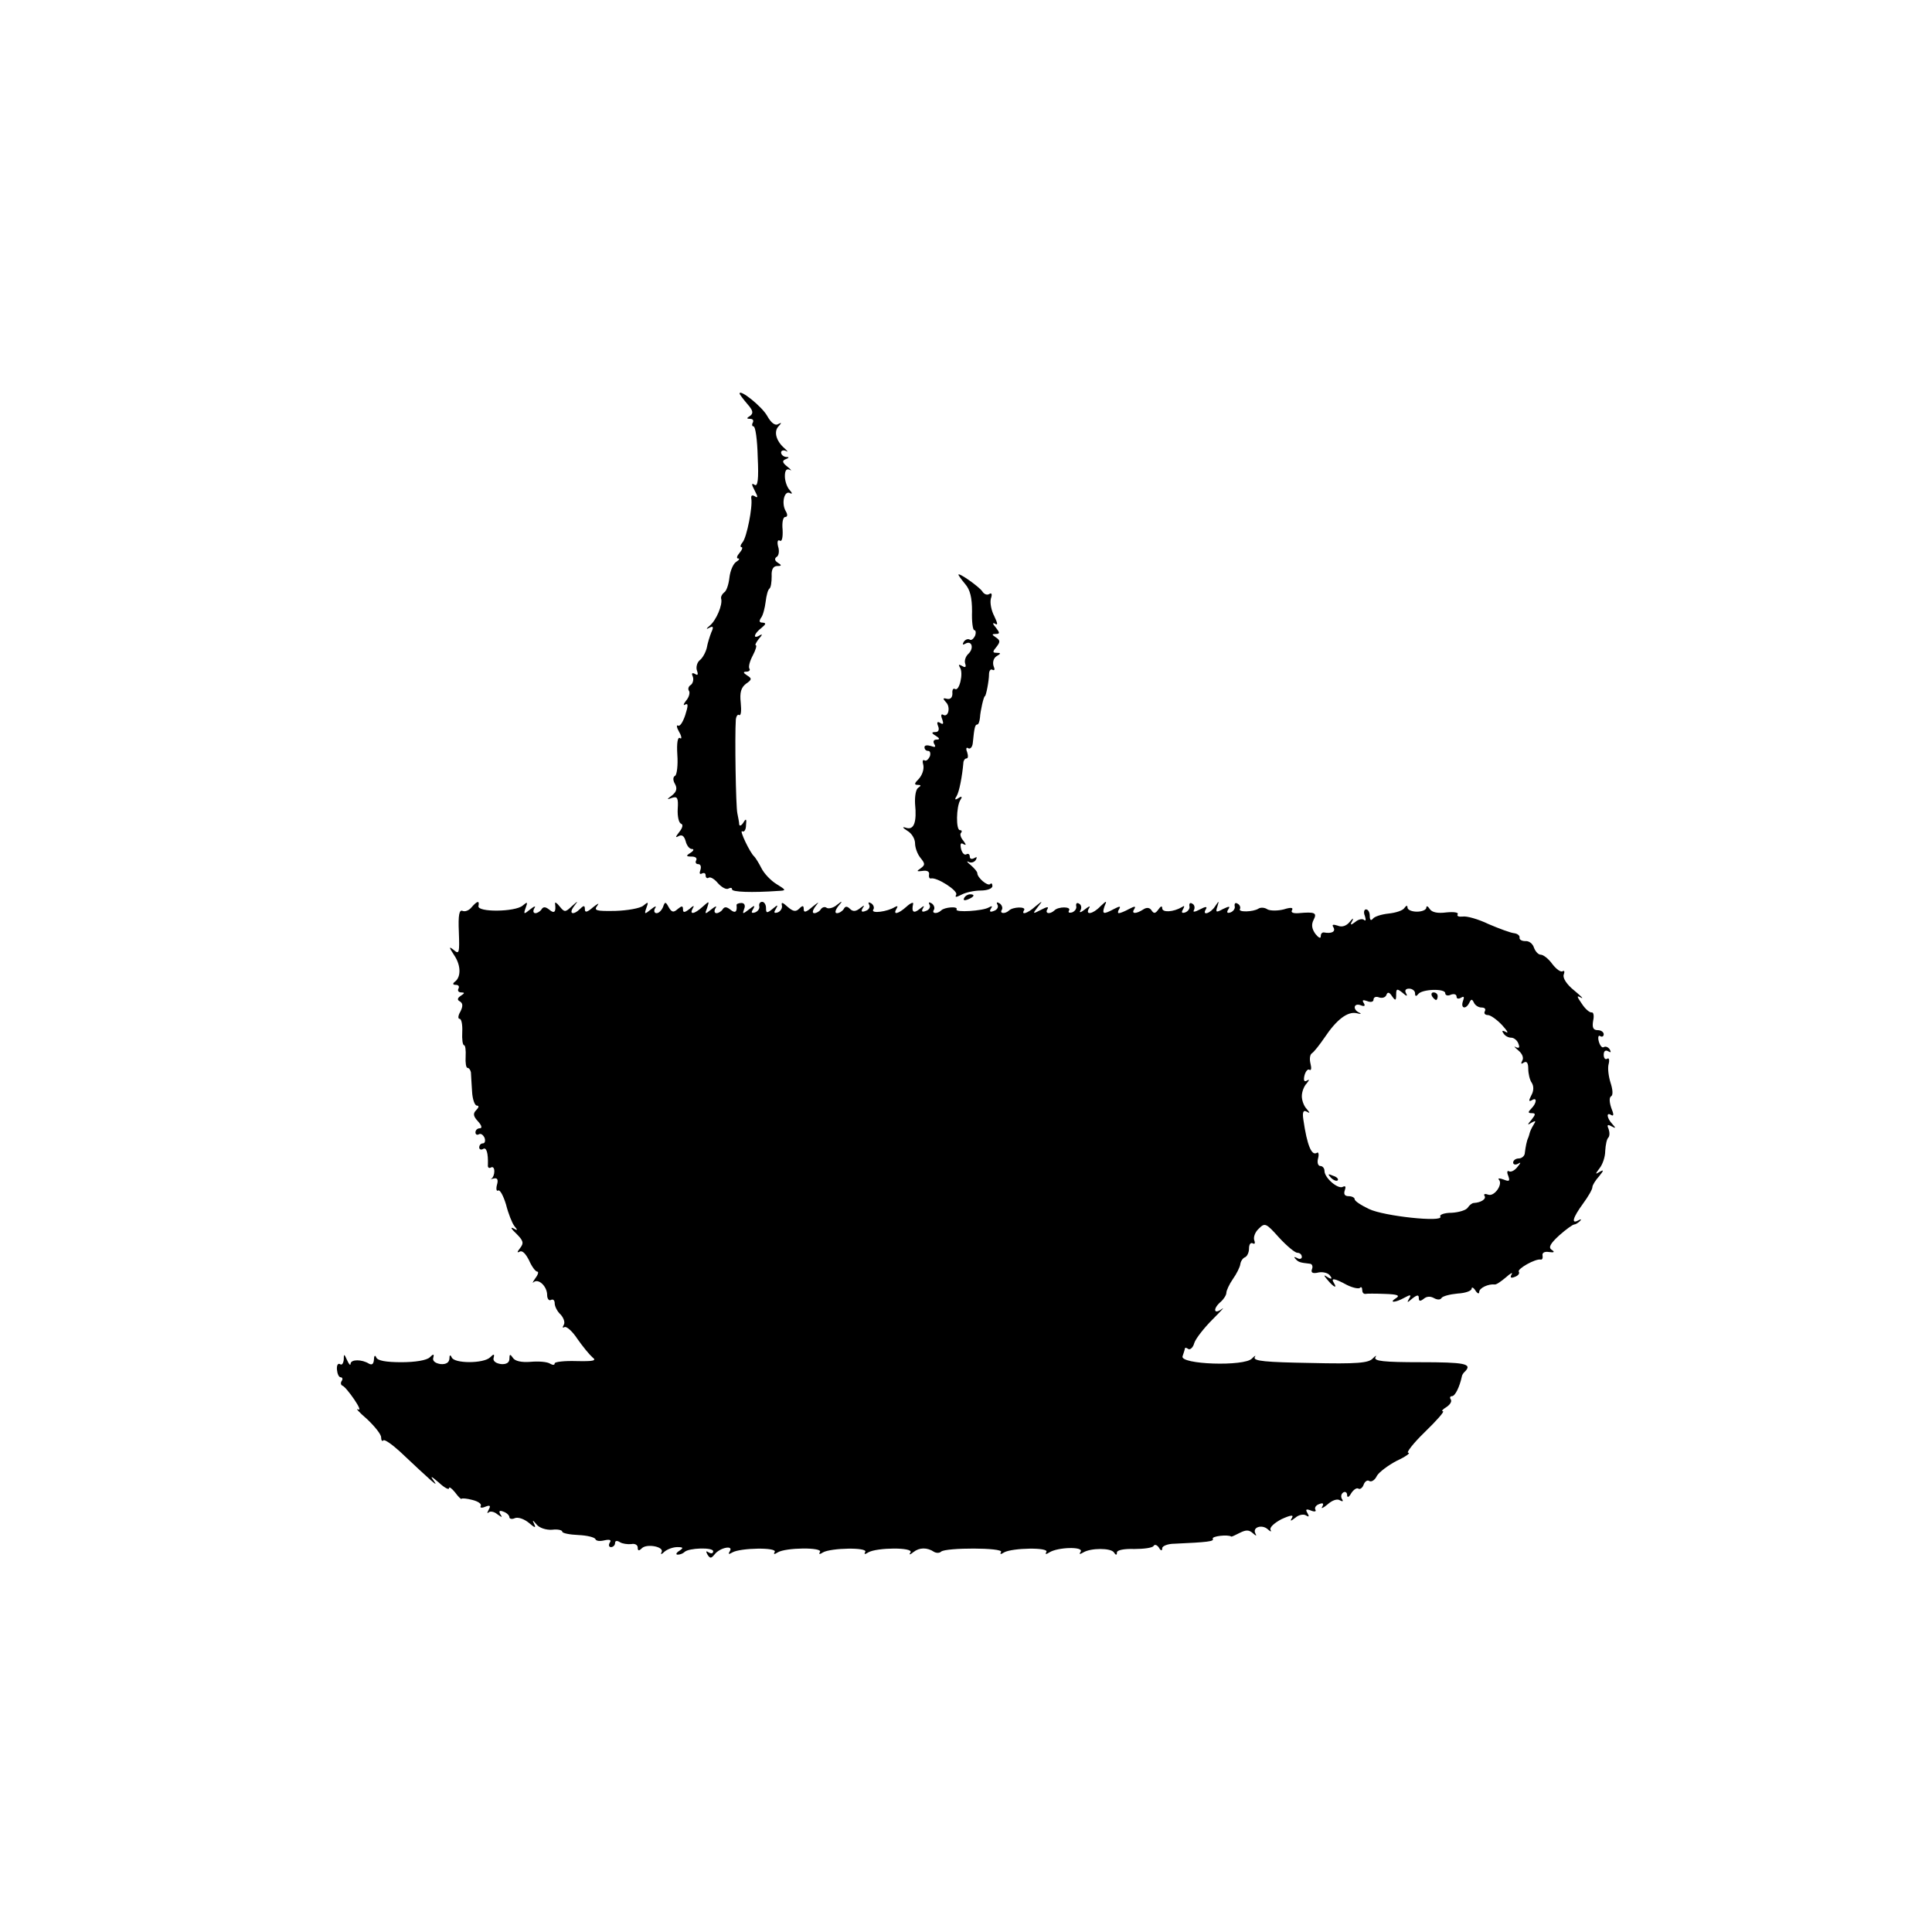
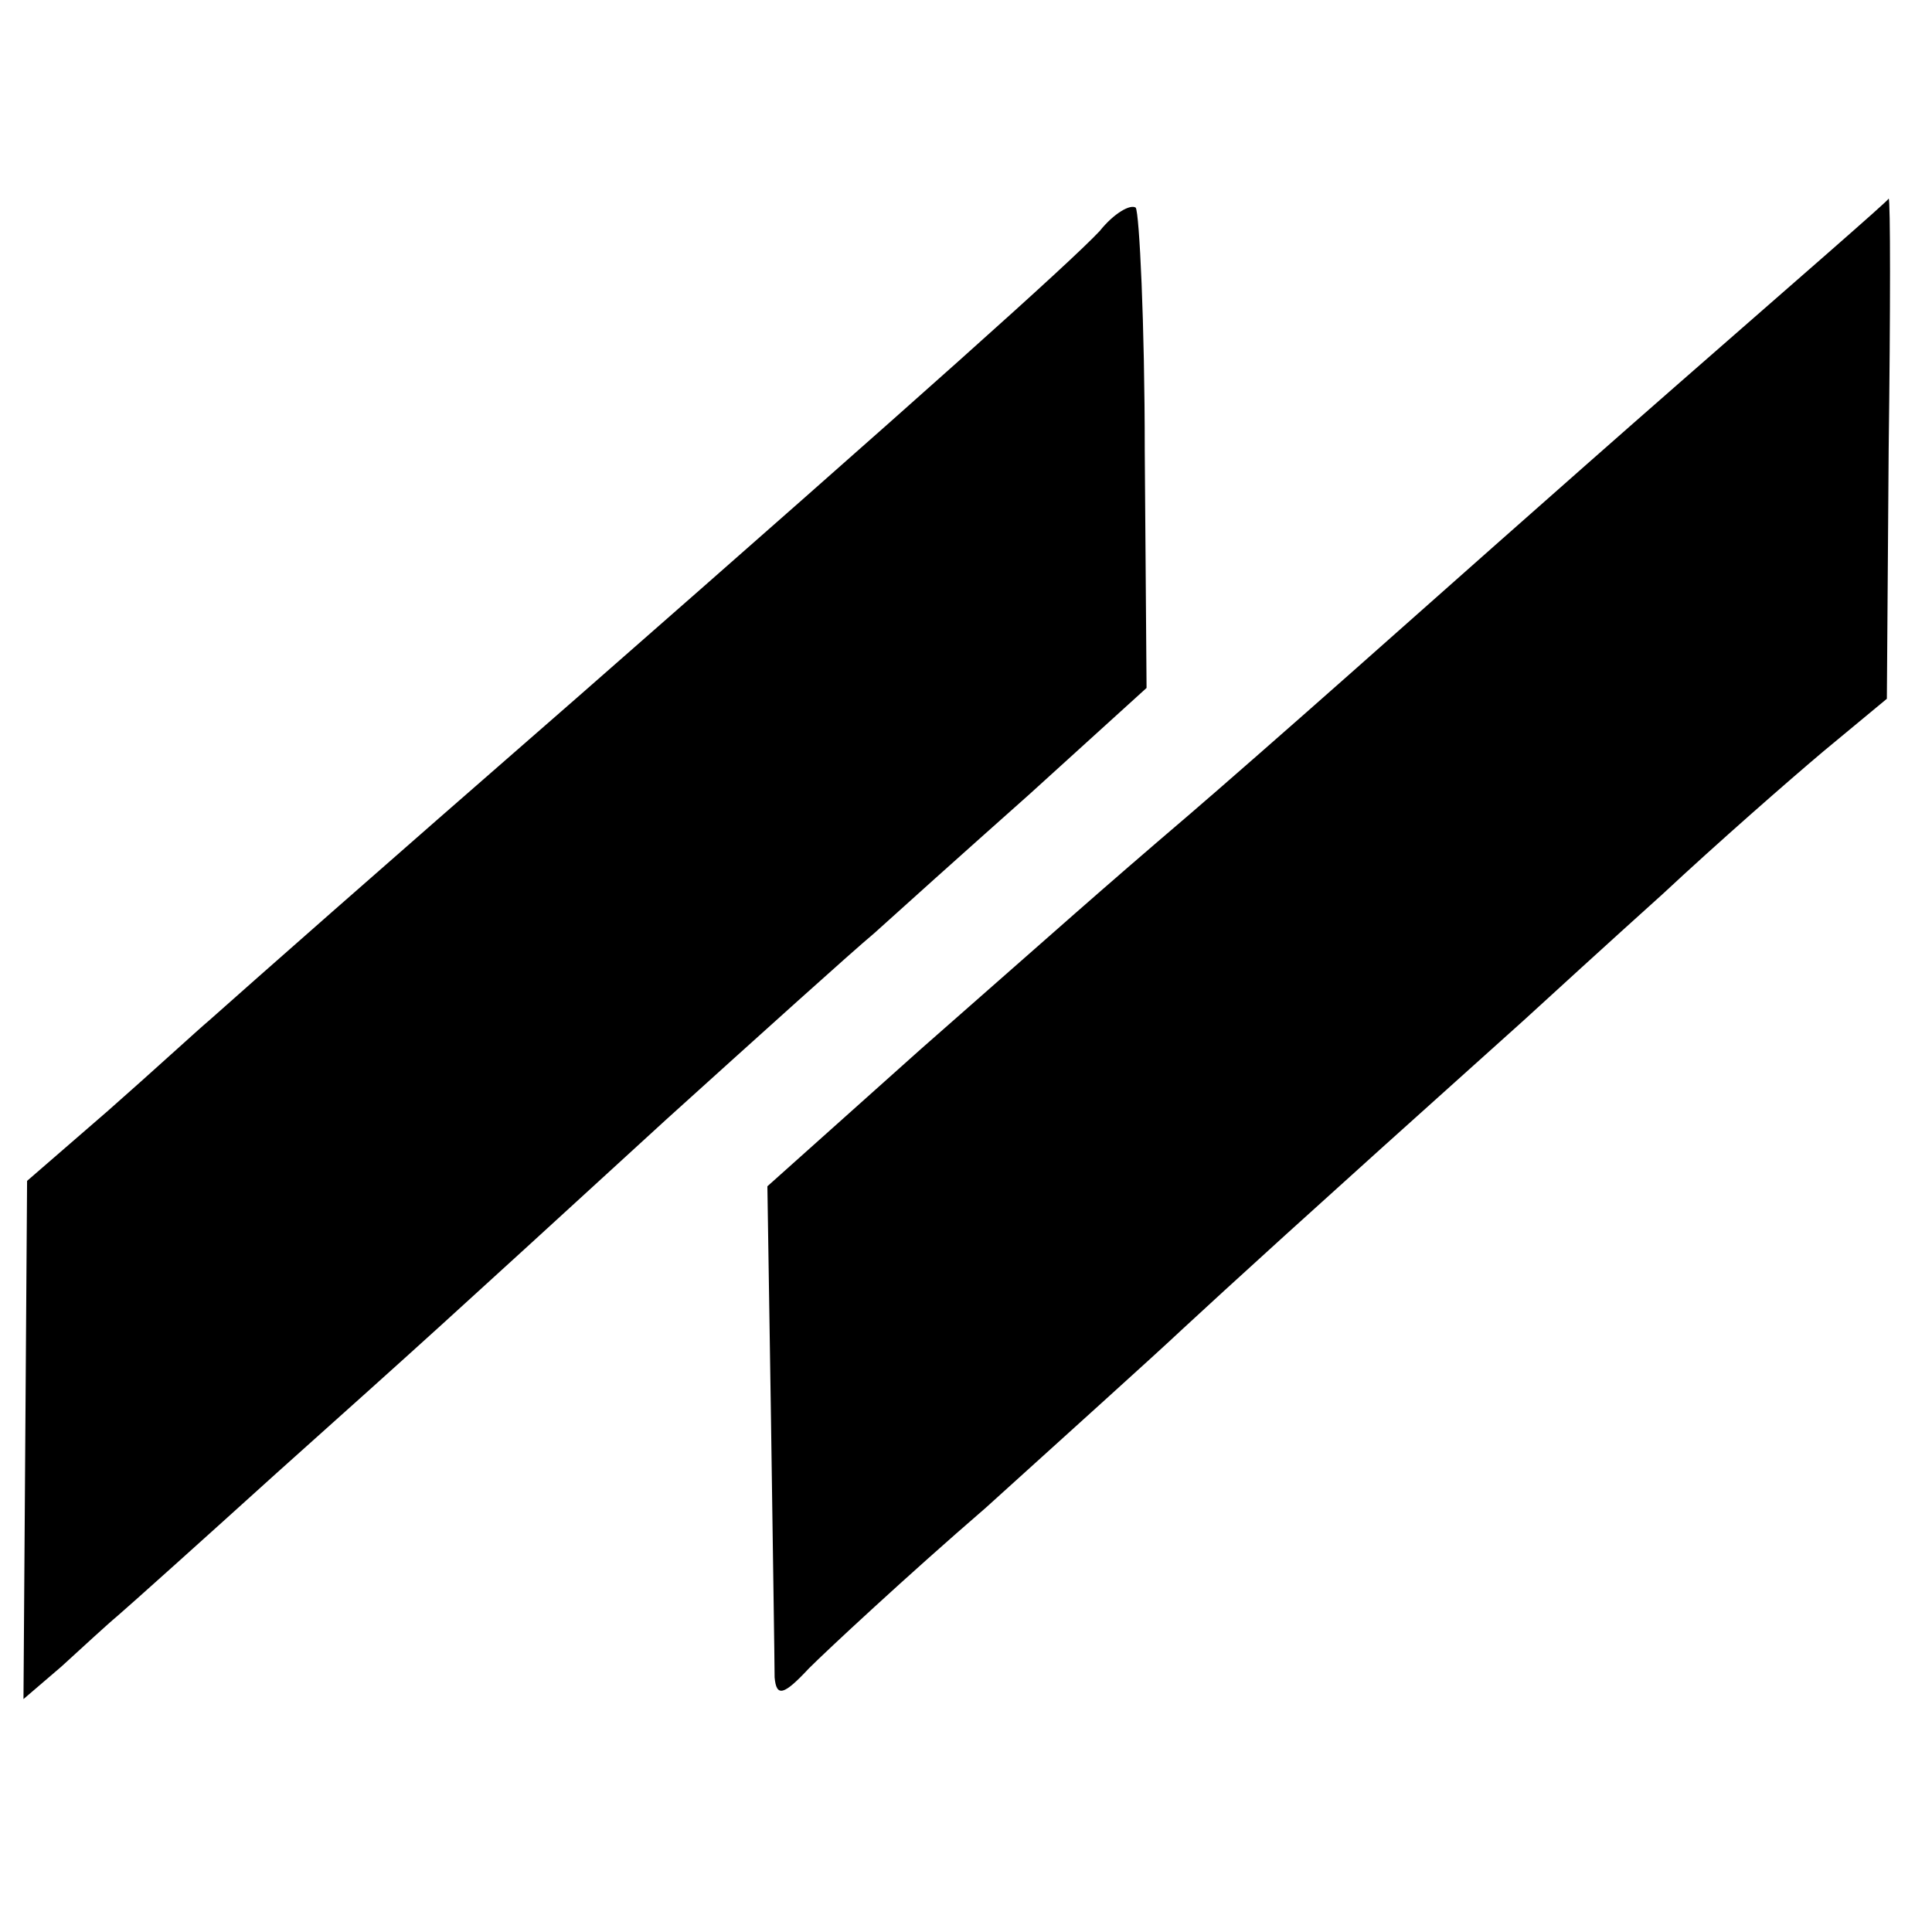
- <svg xmlns="http://www.w3.org/2000/svg" version="1.0" width="512pt" height="512pt" viewBox="0 0 512 512" preserveAspectRatio="xMidYMid meet">
-   <g transform="translate(0,512) scale(0.1,-0.1)" fill="#000000" stroke="none">
-     <path d="M1960 4077 c0 -2 9 -14 20 -27 16 -18 17 -25 8 -32 -10 -6 -10 -8 0 -8 7 0 10 -4 7 -10 -3 -5 -2 -10 2 -10 5 0 10 -36 11 -81 3 -60 0 -79 -8 -74 -9 6 -9 2 0 -15 9 -17 9 -21 0 -15 -7 4 -10 2 -9 -6 4 -22 -12 -103 -23 -116 -6 -7 -7 -13 -3 -13 4 0 2 -7 -5 -15 -7 -8 -9 -15 -4 -15 5 0 3 -4 -5 -9 -8 -5 -16 -24 -18 -42 -2 -18 -8 -36 -14 -39 -5 -4 -9 -11 -8 -16 5 -16 -13 -58 -30 -72 -10 -8 -10 -11 -2 -6 11 6 13 3 6 -12 -4 -10 -10 -29 -12 -41 -3 -12 -11 -27 -19 -33 -7 -6 -10 -19 -7 -27 4 -11 2 -14 -5 -9 -8 4 -10 2 -6 -7 3 -8 0 -18 -5 -22 -6 -3 -9 -11 -5 -16 3 -5 0 -17 -8 -26 -7 -9 -8 -14 -2 -10 8 4 8 -3 0 -28 -6 -18 -14 -31 -19 -28 -5 3 -4 -5 3 -17 7 -12 7 -20 2 -16 -6 4 -9 -13 -7 -44 2 -27 -1 -53 -6 -56 -6 -3 -6 -12 0 -22 6 -11 4 -20 -7 -29 -16 -12 -16 -13 0 -7 13 4 16 -1 14 -30 -1 -20 3 -37 9 -39 6 -2 4 -11 -5 -22 -10 -13 -11 -16 -2 -11 9 5 15 1 19 -13 3 -12 10 -21 17 -21 6 0 4 -5 -4 -10 -13 -8 -12 -10 3 -10 10 0 15 -4 12 -10 -3 -5 -1 -10 5 -10 7 0 9 -7 6 -16 -3 -8 -2 -12 4 -9 6 3 10 1 10 -5 0 -6 4 -9 8 -6 5 3 16 -4 25 -15 10 -11 22 -17 27 -14 6 3 10 3 10 -2 0 -7 52 -9 123 -4 21 1 21 2 -5 18 -15 9 -33 28 -40 42 -7 14 -16 28 -19 31 -11 9 -41 72 -32 67 5 -3 10 4 10 16 2 17 0 19 -7 7 -5 -8 -10 -10 -11 -5 0 6 -3 19 -5 30 -4 18 -7 203 -4 248 1 9 5 15 9 12 5 -2 6 12 4 33 -3 27 1 40 14 50 16 11 16 14 3 22 -11 7 -11 10 -2 10 7 0 11 4 8 8 -3 5 1 20 9 35 8 15 11 27 8 27 -3 0 1 8 8 17 10 11 10 14 2 9 -19 -11 -15 5 5 20 12 10 13 13 3 14 -9 0 -10 4 -4 13 5 6 10 26 12 42 2 17 6 32 10 35 4 3 6 17 6 33 -1 18 4 27 15 27 12 0 12 2 1 9 -8 5 -9 11 -3 15 6 3 8 16 4 28 -3 12 -1 19 5 15 5 -3 8 8 7 29 -2 19 1 34 7 34 6 0 7 6 1 16 -12 21 -3 56 12 47 6 -3 6 0 -1 8 -7 7 -13 24 -13 37 0 15 4 21 13 17 6 -4 4 0 -6 8 -14 11 -15 16 -5 20 10 4 10 6 1 6 -7 1 -13 6 -13 12 0 5 6 7 13 4 6 -4 5 -1 -4 7 -22 19 -29 44 -16 58 9 10 9 11 -1 6 -8 -5 -19 4 -29 22 -14 25 -73 72 -73 59z" />
-     <path d="M2540 3597 c0 -2 8 -13 18 -25 13 -15 18 -36 18 -72 -1 -27 2 -50 6 -50 4 0 5 -7 2 -15 -4 -8 -10 -13 -14 -10 -5 3 -12 0 -16 -6 -4 -7 -3 -9 4 -5 17 10 24 -11 9 -26 -8 -7 -12 -19 -9 -27 3 -9 0 -11 -8 -6 -9 5 -11 4 -6 -4 10 -15 -2 -64 -13 -57 -5 3 -8 -2 -7 -12 0 -10 -5 -16 -14 -14 -12 3 -12 1 -3 -9 13 -13 6 -42 -8 -33 -5 3 -6 -3 -2 -12 4 -12 3 -15 -5 -10 -8 5 -10 2 -6 -8 4 -10 1 -16 -7 -16 -11 0 -11 -3 1 -10 11 -7 11 -10 2 -10 -8 0 -10 -5 -6 -12 5 -8 2 -9 -9 -5 -10 3 -17 2 -17 -3 0 -6 4 -10 10 -10 5 0 7 -7 4 -15 -4 -8 -10 -13 -14 -10 -5 3 -6 -3 -3 -13 2 -11 -3 -26 -12 -36 -12 -12 -13 -16 -3 -16 9 0 10 -2 1 -8 -6 -4 -9 -23 -8 -42 5 -49 -3 -70 -23 -64 -12 4 -11 1 3 -8 12 -7 20 -22 20 -33 0 -11 6 -28 14 -38 13 -16 13 -19 1 -28 -12 -8 -11 -9 5 -7 12 2 19 -2 17 -10 -1 -6 1 -11 5 -10 16 4 73 -33 67 -43 -4 -8 0 -7 14 0 11 6 34 11 51 11 17 0 31 5 31 12 0 6 -3 9 -6 5 -7 -6 -34 17 -34 29 0 4 -8 13 -17 21 -10 8 -13 12 -6 9 6 -4 15 -1 19 5 4 8 3 9 -4 5 -7 -4 -12 -2 -12 4 0 6 -4 9 -9 6 -5 -3 -11 3 -14 14 -3 13 -1 18 6 13 8 -4 8 -2 0 9 -7 8 -10 18 -6 21 3 4 2 7 -3 7 -11 0 -10 62 1 80 6 9 4 11 -5 5 -9 -6 -11 -4 -5 5 7 11 15 53 18 88 0 6 4 12 8 12 5 0 5 7 2 17 -4 9 -2 14 3 10 5 -3 11 3 12 14 4 41 6 49 12 49 3 0 6 8 7 18 1 18 10 57 13 57 3 0 11 41 11 58 0 9 4 15 9 12 6 -3 7 1 3 10 -3 10 0 21 8 26 12 7 12 9 0 9 -11 0 -11 3 0 16 10 13 10 17 -2 25 -11 7 -11 9 0 9 11 0 11 3 0 17 -9 10 -9 14 -2 10 8 -5 7 1 -2 20 -8 15 -12 36 -9 47 4 11 2 16 -4 12 -6 -4 -14 -1 -19 7 -8 12 -63 51 -63 44z" />
-     <path d="M2555 2740 c-3 -6 1 -7 9 -4 18 7 21 14 7 14 -6 0 -13 -4 -16 -10z" />
-     <path d="M1250 2716 c-6 -8 -17 -13 -24 -10 -9 4 -12 -11 -10 -56 2 -55 1 -60 -13 -48 -14 11 -14 9 1 -14 18 -27 18 -58 1 -70 -6 -5 -5 -8 3 -8 7 0 10 -4 7 -10 -3 -5 0 -10 7 -10 10 0 10 -2 -1 -9 -9 -6 -10 -11 -2 -15 8 -5 8 -13 1 -27 -6 -10 -7 -19 -2 -19 5 0 8 -16 7 -35 -1 -19 1 -35 5 -35 3 0 5 -13 4 -30 -1 -16 1 -30 5 -30 4 0 8 -6 9 -12 0 -7 2 -30 3 -50 1 -21 7 -38 13 -38 6 0 5 -5 -2 -12 -9 -9 -8 -16 5 -30 10 -11 11 -18 5 -18 -7 0 -12 -5 -12 -11 0 -5 4 -8 9 -5 5 3 11 -1 15 -9 3 -8 1 -15 -4 -15 -6 0 -10 -5 -10 -11 0 -5 5 -7 10 -4 9 6 14 -10 13 -42 -1 -7 3 -10 8 -7 5 3 9 -1 9 -10 0 -8 -3 -16 -7 -19 -5 -2 -2 -2 6 0 9 2 12 -3 8 -17 -3 -11 -1 -18 3 -15 5 3 14 -14 21 -37 6 -24 16 -49 22 -57 10 -12 9 -13 -3 -6 -8 4 -5 -2 8 -14 19 -19 21 -25 10 -39 -8 -10 -8 -13 -1 -9 7 4 16 -5 25 -23 7 -16 17 -30 22 -30 4 0 2 -8 -5 -17 -7 -10 -9 -15 -5 -11 13 11 36 -11 36 -34 0 -10 5 -16 10 -13 6 3 10 -1 10 -9 0 -8 7 -22 16 -30 8 -9 12 -21 8 -27 -4 -7 -3 -9 2 -6 5 3 21 -11 34 -31 14 -20 32 -42 40 -49 12 -9 3 -11 -43 -10 -31 1 -57 -2 -57 -6 0 -5 -5 -5 -12 -1 -7 5 -30 7 -52 5 -24 -2 -42 2 -47 11 -7 10 -9 10 -9 -3 0 -10 -8 -15 -22 -14 -14 2 -22 8 -20 16 3 11 1 12 -9 2 -17 -17 -96 -17 -102 0 -4 8 -6 6 -6 -4 -1 -10 -9 -15 -23 -14 -14 2 -22 8 -20 16 3 11 1 12 -9 2 -8 -8 -39 -13 -75 -13 -41 0 -64 4 -67 13 -3 7 -6 4 -6 -6 -1 -12 -5 -15 -13 -11 -19 12 -48 12 -49 0 0 -6 -4 -2 -9 9 -8 18 -9 18 -9 2 -1 -10 -5 -16 -10 -12 -6 3 -9 -4 -8 -15 1 -11 5 -20 10 -20 4 0 6 -4 3 -9 -4 -5 -3 -11 1 -13 5 -1 19 -18 32 -37 13 -19 17 -30 10 -26 -8 4 3 -8 24 -26 20 -19 37 -40 37 -48 0 -8 3 -12 6 -8 3 3 22 -10 43 -29 86 -81 105 -98 91 -79 -11 15 -8 14 13 -4 15 -14 27 -20 27 -15 0 5 7 0 16 -11 8 -11 16 -19 17 -17 1 2 14 1 29 -3 16 -4 25 -11 22 -16 -3 -5 3 -6 12 -2 13 5 15 3 9 -8 -4 -8 -5 -11 0 -7 4 4 15 2 23 -5 13 -9 14 -9 8 0 -5 9 -2 11 8 7 9 -3 16 -10 16 -15 0 -4 7 -6 15 -2 9 3 25 -3 37 -13 15 -13 19 -14 14 -4 -6 13 -5 13 6 0 7 -9 25 -15 41 -14 15 2 27 -1 27 -5 0 -4 19 -8 43 -9 23 -1 43 -6 45 -11 2 -5 12 -6 24 -3 14 3 19 1 14 -6 -4 -7 -2 -12 3 -12 6 0 11 5 11 11 0 6 5 7 13 2 6 -4 20 -6 30 -5 9 2 17 -2 17 -9 0 -9 3 -10 11 -2 13 13 61 4 52 -11 -3 -6 0 -6 8 2 7 6 22 12 34 12 16 0 17 -2 5 -10 -8 -5 -10 -10 -4 -10 6 0 14 3 18 7 11 11 76 13 76 2 0 -6 -5 -7 -12 -3 -7 5 -8 3 -3 -6 7 -11 10 -10 19 1 14 18 51 25 40 8 -5 -8 -3 -9 7 -3 21 12 120 14 112 1 -4 -6 -1 -7 8 -1 21 13 120 14 112 1 -4 -6 -1 -7 8 -1 21 12 120 14 112 1 -4 -6 -1 -7 8 -1 22 13 120 14 112 0 -5 -7 -2 -7 8 1 15 12 36 13 55 0 6 -3 14 -3 18 1 12 11 166 11 159 -1 -4 -6 -1 -7 8 -1 21 12 120 14 112 1 -4 -6 -1 -7 8 -1 22 14 91 16 83 2 -5 -7 -3 -8 7 -2 20 12 73 12 81 0 5 -8 8 -8 8 0 0 6 19 10 46 9 25 0 48 3 51 8 3 5 9 3 14 -4 5 -9 9 -10 9 -2 0 6 15 12 33 12 87 4 105 6 101 13 -4 7 40 12 49 6 1 -1 11 4 23 10 16 8 24 8 34 -1 9 -8 11 -8 7 -1 -9 17 18 25 33 11 8 -7 10 -7 7 -1 -3 6 10 18 29 28 24 11 33 12 28 4 -6 -10 -4 -10 9 0 9 8 22 10 28 6 8 -5 9 -3 4 6 -6 10 -4 12 9 7 9 -4 15 -3 12 2 -3 5 1 12 10 15 10 4 13 2 8 -7 -4 -6 2 -4 14 6 12 11 26 16 33 11 7 -4 10 -3 5 4 -3 6 -2 13 4 17 5 3 10 0 10 -7 0 -8 5 -6 11 5 6 9 14 15 19 12 4 -3 11 2 14 11 3 8 10 13 15 9 6 -3 15 3 20 14 6 10 30 28 53 40 24 11 37 21 30 21 -6 0 13 25 44 55 31 30 53 55 48 55 -5 0 -1 5 9 11 9 6 15 14 12 20 -4 5 -2 9 3 9 8 0 20 24 26 52 0 3 4 10 9 14 19 20 -2 24 -119 24 -97 0 -124 3 -119 13 4 6 1 5 -7 -3 -11 -12 -40 -15 -166 -12 -117 2 -151 5 -147 15 4 6 1 5 -7 -3 -19 -22 -193 -16 -184 6 3 9 6 18 6 20 0 3 4 3 9 -1 5 -3 13 4 16 16 4 12 26 40 49 63 22 22 33 34 24 27 -22 -16 -24 1 -3 19 8 7 15 18 15 24 0 6 8 23 17 36 10 14 19 32 20 40 1 8 7 16 12 18 6 2 11 13 11 23 0 11 4 17 10 14 5 -3 7 0 4 8 -3 8 2 22 12 31 16 16 19 15 53 -23 21 -23 43 -41 49 -41 7 0 12 -5 12 -11 0 -5 -6 -7 -12 -3 -8 4 -10 3 -5 -2 8 -9 12 -10 38 -13 6 0 9 -7 6 -14 -4 -10 2 -13 18 -9 12 2 26 -2 30 -9 6 -8 4 -10 -6 -4 -12 8 -12 6 0 -8 15 -18 26 -23 16 -7 -9 14 1 13 34 -5 16 -8 31 -11 35 -8 3 4 6 1 6 -5 0 -7 3 -11 8 -11 4 1 27 1 52 0 33 -1 41 -4 30 -11 -21 -13 -3 -13 22 1 16 9 19 8 12 -3 -6 -11 -5 -11 9 1 13 10 17 10 17 1 0 -9 4 -9 13 -2 8 7 18 7 27 2 9 -5 17 -5 20 0 3 5 22 10 43 12 20 1 37 7 37 13 0 5 5 3 10 -5 5 -8 10 -10 10 -4 0 11 25 22 41 20 4 -1 17 8 30 19 12 11 19 14 15 8 -5 -9 -2 -11 8 -7 9 3 14 9 11 14 -5 7 44 35 58 32 4 -1 6 4 5 10 -2 8 5 12 17 10 14 -2 16 0 7 6 -9 6 -4 16 20 38 18 16 36 29 40 29 3 0 10 4 15 9 5 5 3 6 -4 2 -20 -11 -15 7 12 44 14 19 25 38 25 44 0 5 8 18 18 29 12 15 13 18 2 12 -13 -8 -13 -7 -1 9 8 10 15 30 15 46 1 16 4 31 8 35 4 4 4 14 1 23 -5 11 -3 13 8 7 11 -6 12 -5 2 6 -15 16 -17 33 -3 24 7 -4 7 2 0 19 -5 15 -6 28 0 31 5 3 4 18 -2 36 -5 16 -8 38 -5 49 3 11 1 18 -4 14 -5 -3 -9 2 -9 11 0 10 5 13 12 9 7 -4 8 -3 4 5 -4 6 -11 9 -16 6 -4 -3 -10 4 -13 15 -3 11 -1 18 4 14 5 -3 9 0 9 5 0 6 -7 11 -16 11 -12 0 -15 7 -12 25 3 13 1 23 -4 22 -5 -1 -17 9 -26 23 -14 20 -14 23 -2 16 8 -4 0 4 -18 19 -20 16 -31 33 -28 42 3 8 2 12 -3 9 -5 -3 -17 6 -27 19 -10 14 -24 25 -31 25 -6 0 -14 8 -18 19 -3 10 -13 18 -23 17 -9 0 -16 4 -15 9 1 6 -6 11 -15 12 -9 1 -39 12 -67 24 -27 13 -58 22 -69 20 -10 -1 -16 1 -13 6 3 5 -10 7 -30 5 -23 -3 -38 0 -44 9 -5 8 -9 9 -9 4 0 -6 -11 -11 -25 -11 -14 0 -25 5 -25 11 0 6 -3 6 -8 -1 -4 -7 -23 -13 -42 -15 -19 -2 -38 -8 -42 -14 -5 -6 -8 -3 -8 8 0 9 -4 17 -10 17 -5 0 -7 -8 -3 -17 3 -10 3 -15 -2 -11 -4 4 -15 2 -23 -5 -13 -10 -15 -9 -8 3 4 8 1 7 -7 -3 -9 -11 -21 -15 -32 -10 -13 4 -16 3 -11 -5 6 -11 -5 -17 -26 -13 -5 0 -8 -4 -8 -11 0 -6 -6 -3 -14 7 -10 14 -11 25 -5 37 10 19 4 22 -40 18 -14 -1 -21 2 -17 8 4 7 -3 8 -22 2 -16 -4 -35 -4 -43 0 -7 5 -18 6 -24 2 -14 -9 -55 -10 -49 -1 2 4 0 11 -6 14 -6 4 -9 1 -8 -6 2 -6 -3 -14 -11 -17 -9 -3 -11 0 -6 8 6 9 3 9 -14 1 -18 -10 -20 -9 -15 6 5 17 5 17 -6 1 -12 -19 -36 -26 -24 -7 4 7 -1 7 -16 -1 -13 -7 -20 -8 -16 -2 3 6 2 14 -4 17 -6 4 -9 1 -8 -6 2 -6 -3 -14 -11 -17 -9 -3 -11 0 -6 8 5 9 4 11 -3 6 -22 -13 -52 -15 -52 -3 0 7 -4 6 -10 -3 -8 -11 -12 -12 -18 -3 -5 8 -13 9 -22 3 -20 -13 -33 -12 -24 1 5 8 1 8 -14 0 -11 -6 -23 -11 -27 -11 -3 0 -3 5 1 11 5 8 1 8 -14 0 -28 -15 -32 -14 -25 7 7 16 6 16 -11 0 -20 -21 -41 -24 -30 -5 5 7 0 6 -11 -3 -10 -8 -16 -10 -12 -3 4 6 3 15 -3 18 -6 4 -9 1 -8 -6 2 -6 -3 -14 -11 -17 -8 -2 -11 0 -8 5 7 11 -29 11 -39 0 -12 -11 -26 -8 -18 4 4 7 -2 6 -17 -2 -23 -12 -23 -11 -9 7 14 18 14 18 -6 2 -21 -19 -39 -24 -30 -10 6 10 -30 9 -40 -1 -11 -10 -26 -8 -19 2 3 5 0 13 -6 17 -7 4 -9 3 -6 -3 4 -6 0 -14 -9 -17 -10 -4 -13 -2 -8 6 5 7 3 8 -6 3 -15 -9 -90 -14 -85 -5 5 9 -33 6 -41 -3 -11 -10 -26 -8 -19 2 3 5 0 13 -6 17 -7 4 -9 3 -6 -3 4 -6 0 -14 -9 -17 -10 -4 -13 -2 -8 7 5 8 2 7 -9 -2 -16 -13 -22 -8 -17 14 1 5 -7 2 -18 -8 -21 -19 -37 -23 -26 -5 4 7 3 8 -5 4 -19 -12 -63 -18 -57 -7 4 5 1 13 -5 17 -7 4 -9 3 -6 -3 4 -6 0 -14 -9 -17 -10 -4 -13 -2 -8 7 6 9 5 9 -7 0 -11 -9 -19 -9 -26 -2 -8 8 -13 8 -17 0 -4 -6 -12 -11 -18 -11 -6 0 -5 7 3 18 13 15 12 16 -3 4 -9 -8 -22 -11 -27 -8 -5 4 -12 2 -16 -4 -3 -5 -11 -10 -17 -10 -6 0 -5 7 3 18 11 14 10 13 -9 -2 -16 -14 -22 -15 -22 -6 0 11 -3 11 -12 2 -9 -9 -16 -8 -31 5 -13 12 -17 13 -15 4 2 -7 -3 -16 -11 -19 -10 -3 -11 0 -5 9 7 12 5 12 -9 0 -15 -12 -17 -11 -17 3 0 9 -5 16 -10 16 -6 0 -9 -5 -8 -11 2 -6 -3 -14 -11 -17 -10 -3 -11 0 -5 9 6 11 3 10 -11 -1 -17 -13 -18 -13 -13 1 4 9 1 16 -7 16 -8 0 -14 -3 -13 -6 2 -18 -4 -22 -16 -12 -10 8 -16 9 -21 1 -3 -5 -11 -10 -16 -10 -6 0 -7 6 -3 13 5 7 0 6 -11 -3 -17 -14 -18 -13 -11 4 6 19 6 19 -12 3 -22 -20 -36 -22 -26 -4 5 8 2 8 -9 -2 -13 -10 -17 -10 -17 -1 0 10 -3 10 -14 1 -11 -10 -16 -9 -24 5 -8 15 -10 15 -15 0 -4 -9 -11 -16 -17 -16 -6 0 -8 6 -4 13 5 7 0 6 -11 -3 -17 -14 -18 -13 -12 4 6 16 5 17 -8 6 -8 -7 -42 -13 -74 -14 -52 -1 -58 1 -48 14 6 8 2 6 -11 -4 -16 -14 -22 -15 -22 -6 0 11 -3 11 -12 2 -19 -19 -32 -14 -17 6 12 16 12 16 -6 0 -17 -16 -19 -16 -32 0 -7 9 -13 13 -12 7 3 -22 -2 -27 -15 -16 -10 8 -16 9 -21 1 -3 -5 -11 -10 -16 -10 -6 0 -7 6 -3 13 5 7 0 6 -11 -3 -17 -14 -18 -13 -12 4 6 16 5 17 -8 6 -20 -17 -121 -18 -117 -1 3 15 -3 14 -18 -3z m2476 -228 c-4 7 -1 12 8 12 9 0 16 -6 16 -12 0 -9 3 -9 8 -3 9 14 72 16 72 3 0 -6 7 -8 15 -4 8 3 15 1 15 -5 0 -6 5 -7 12 -3 8 5 9 2 5 -9 -7 -20 8 -23 17 -4 5 10 7 10 12 0 3 -7 12 -13 20 -13 9 0 12 -4 9 -10 -3 -5 0 -10 8 -10 7 0 24 -12 38 -27 13 -14 18 -23 10 -18 -9 5 -12 4 -7 -3 4 -7 13 -12 21 -12 7 0 16 -7 19 -16 4 -10 2 -13 -7 -9 -6 4 -4 0 7 -9 10 -8 15 -20 10 -27 -4 -8 -3 -10 4 -5 8 5 12 -1 12 -16 0 -13 4 -30 9 -37 6 -9 6 -22 -1 -34 -7 -14 -7 -17 1 -13 15 10 14 -7 -1 -22 -9 -9 -9 -12 1 -12 11 0 11 -3 0 -17 -12 -14 -12 -16 0 -8 11 6 12 5 5 -6 -5 -8 -9 -17 -10 -21 -1 -5 -3 -10 -4 -13 -4 -8 -7 -24 -9 -40 0 -8 -8 -15 -16 -15 -8 0 -15 -5 -15 -11 0 -5 6 -7 13 -3 8 5 8 3 -2 -9 -7 -9 -17 -14 -22 -11 -5 3 -6 -3 -2 -12 5 -14 3 -16 -12 -10 -11 4 -16 4 -13 0 12 -12 -12 -46 -28 -40 -8 3 -13 2 -10 -3 6 -8 -9 -18 -28 -19 -5 0 -12 -6 -16 -12 -4 -7 -24 -13 -43 -14 -19 0 -33 -5 -30 -10 10 -16 -150 1 -189 20 -21 10 -38 21 -38 26 0 4 -7 8 -16 8 -10 0 -14 5 -10 16 3 9 2 12 -5 9 -12 -8 -49 23 -49 42 0 7 -5 13 -11 13 -6 0 -9 9 -6 20 3 11 1 18 -3 15 -14 -9 -26 19 -36 88 -3 20 0 26 9 21 9 -5 9 -4 0 7 -7 7 -13 22 -13 34 0 12 6 27 13 34 7 9 8 12 0 7 -7 -4 -9 1 -6 14 3 11 9 18 13 15 5 -3 6 4 3 16 -3 12 -2 24 4 28 5 3 20 22 33 41 32 48 61 70 85 65 11 -3 14 -2 8 1 -19 8 -16 27 3 20 10 -4 13 -2 8 6 -5 8 -2 9 9 5 10 -4 17 -2 17 4 0 6 6 9 14 6 8 -3 17 -1 20 6 3 9 8 8 15 -3 9 -13 11 -12 11 4 0 16 2 17 17 5 11 -10 14 -10 9 -1z" />
-     <path d="M3795 2480 c3 -5 8 -10 11 -10 2 0 4 5 4 10 0 6 -5 10 -11 10 -5 0 -7 -4 -4 -10z" />
-     <path d="M3527 1999 c7 -7 15 -10 18 -7 3 3 -2 9 -12 12 -14 6 -15 5 -6 -5z" />
+ <svg xmlns="http://www.w3.org/2000/svg" version="1.0" width="107pt" height="107pt" viewBox="0 0 107 107" preserveAspectRatio="xMidYMid meet">
+   <g transform="translate(0,107) scale(0.1,-0.1)" fill="#000000" stroke="none">
+     <path d="M609 942 c-17 -18 -95 -88 -289 -258 -117 -102 -177 -155 -204 -179 -6 -5 -31 -28 -56 -50 l-45 -39 -1 -144 -1 -143 21 18 c11 10 25 23 31 28 7 6 46 41 88 79 86 77 86 77 216 196 52 47 103 93 115 103 11 10 50 45 86 77 l65 59 -1 131 c0 71 -3 132 -5 135 -3 2 -12 -3 -20 -13z" />
+     <path d="M929 857 c-64 -56 -145 -128 -180 -159 -35 -31 -75 -66 -89 -78 -55 -47 -68 -59 -150 -131 l-85 -76 2 -129 c1 -71 2 -135 2 -143 1 -11 5 -10 19 5 10 10 54 51 98 89 43 39 92 83 109 99 26 24 63 58 189 171 12 11 47 43 77 70 30 28 70 63 89 79 l35 29 1 138 c1 77 1 139 0 139 0 -1 -53 -47 -117 -103z" />
  </g>
</svg>
